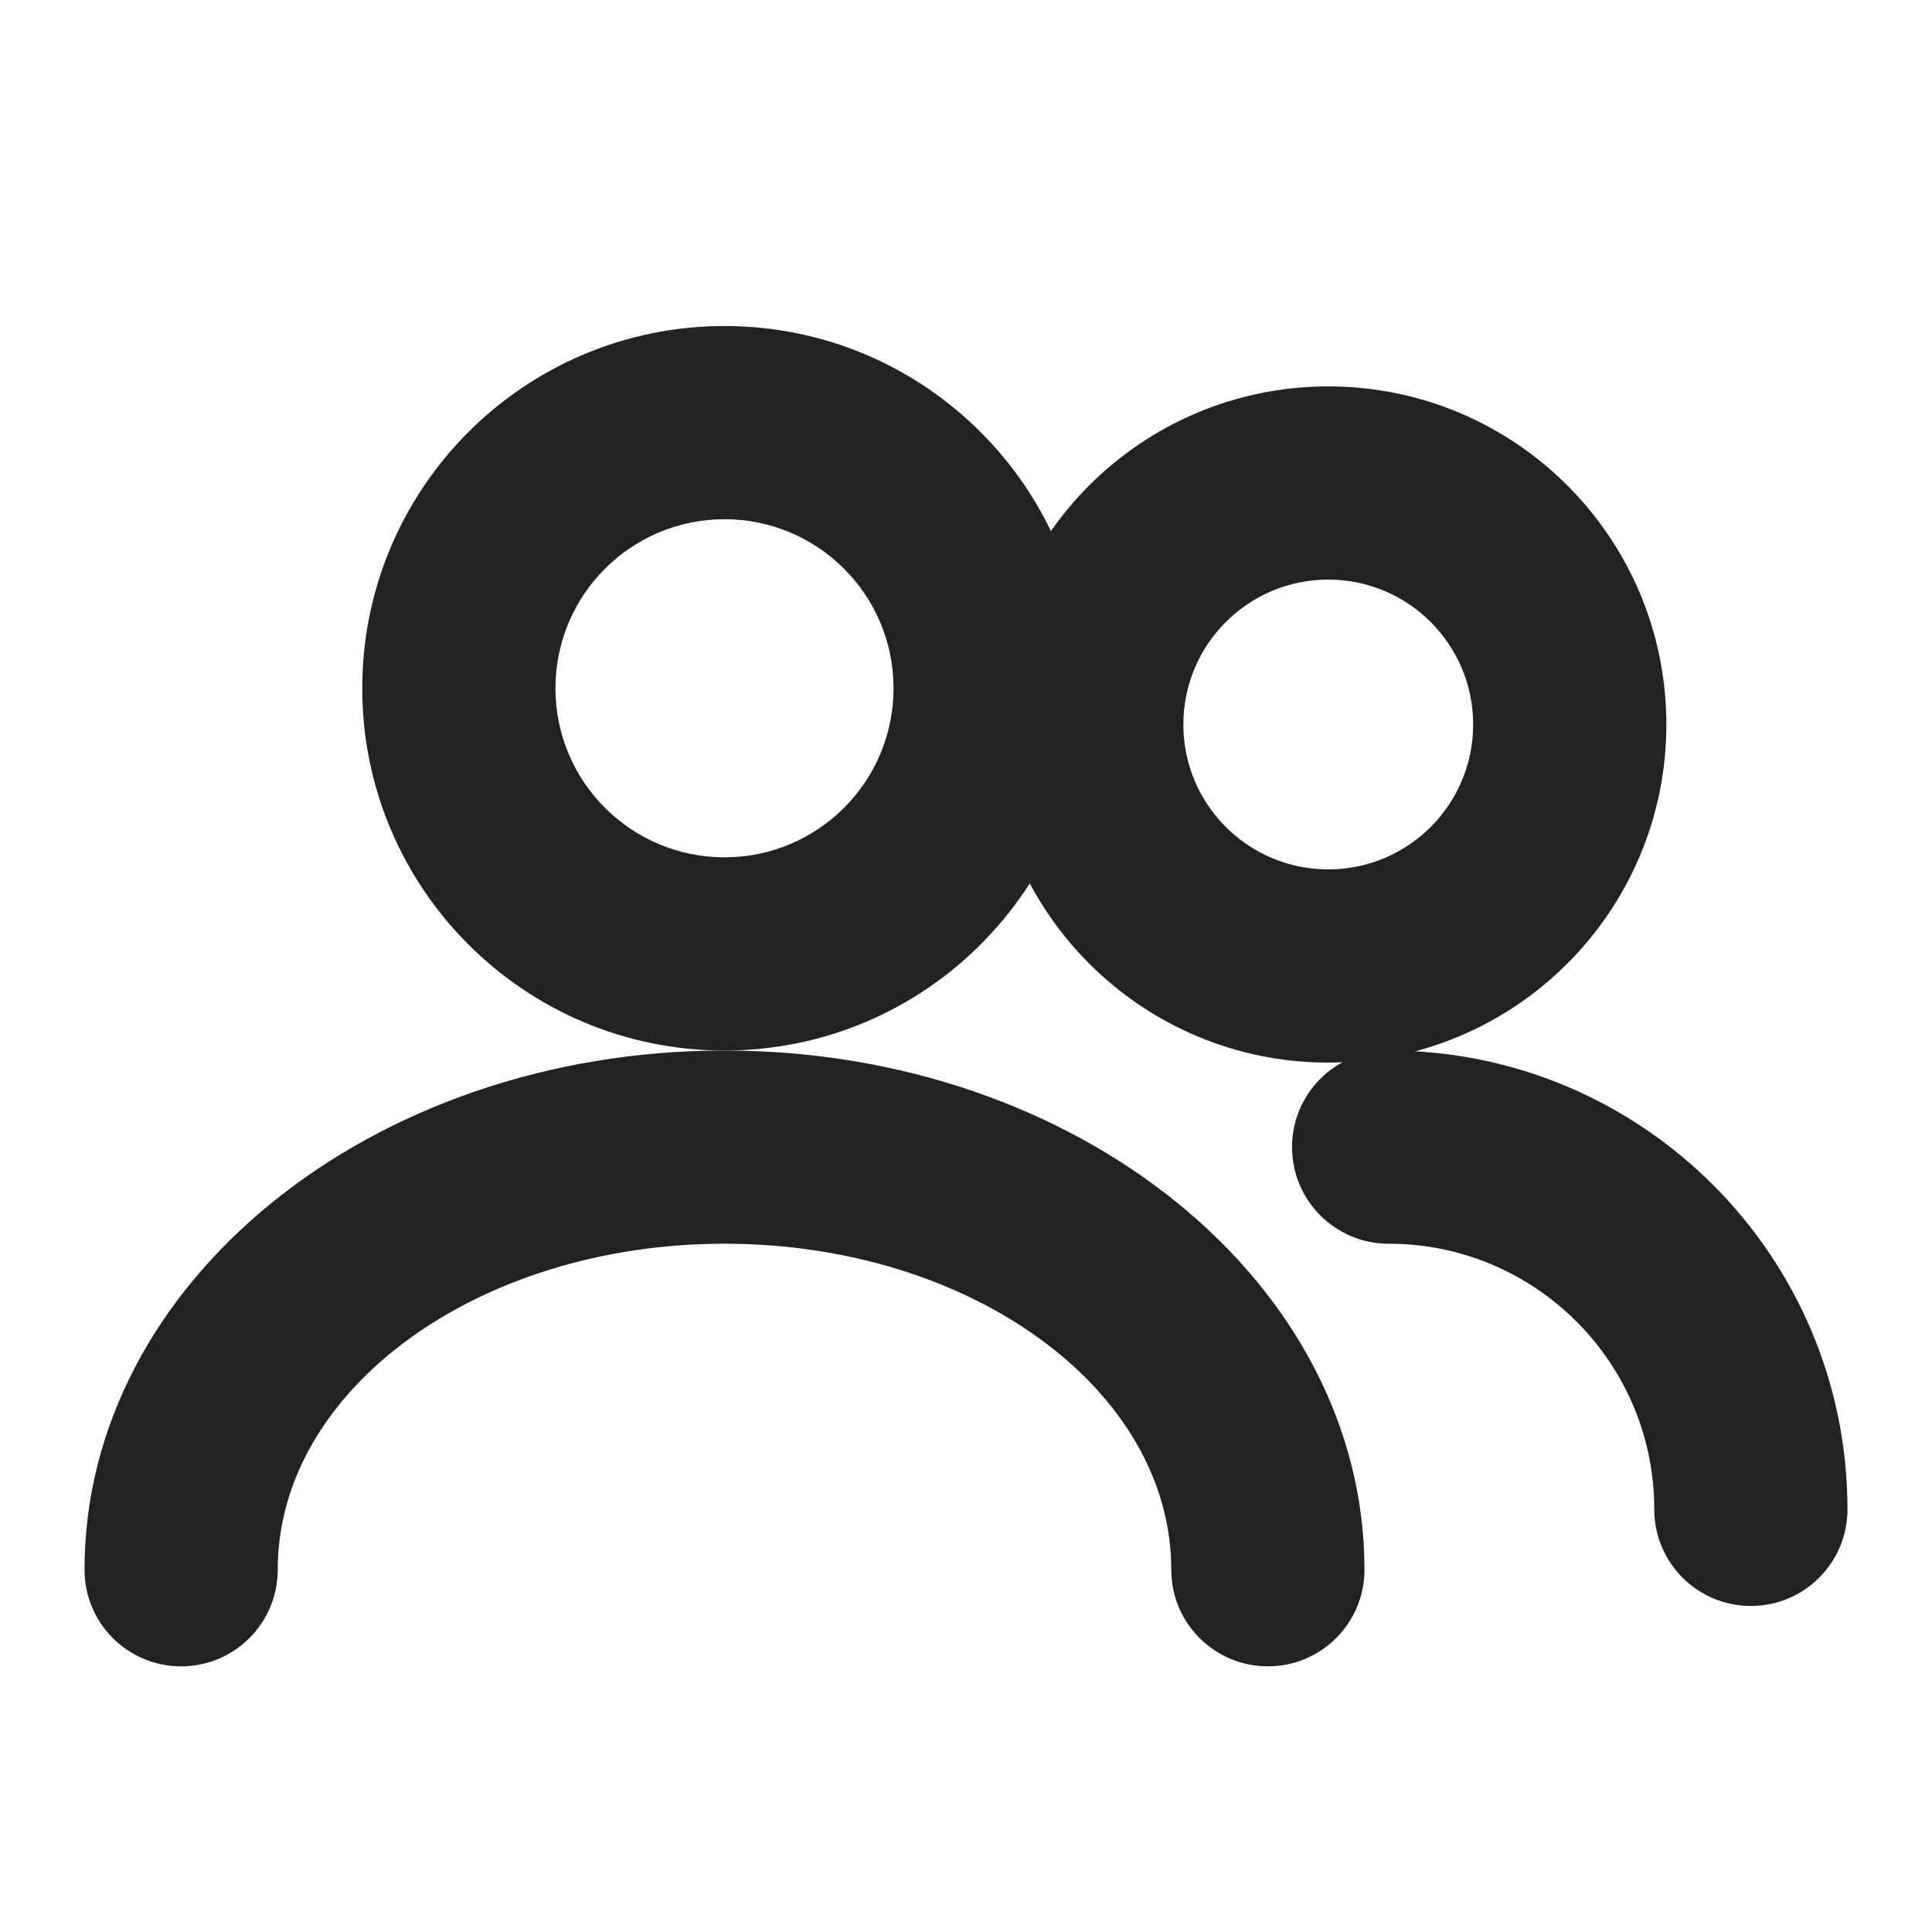
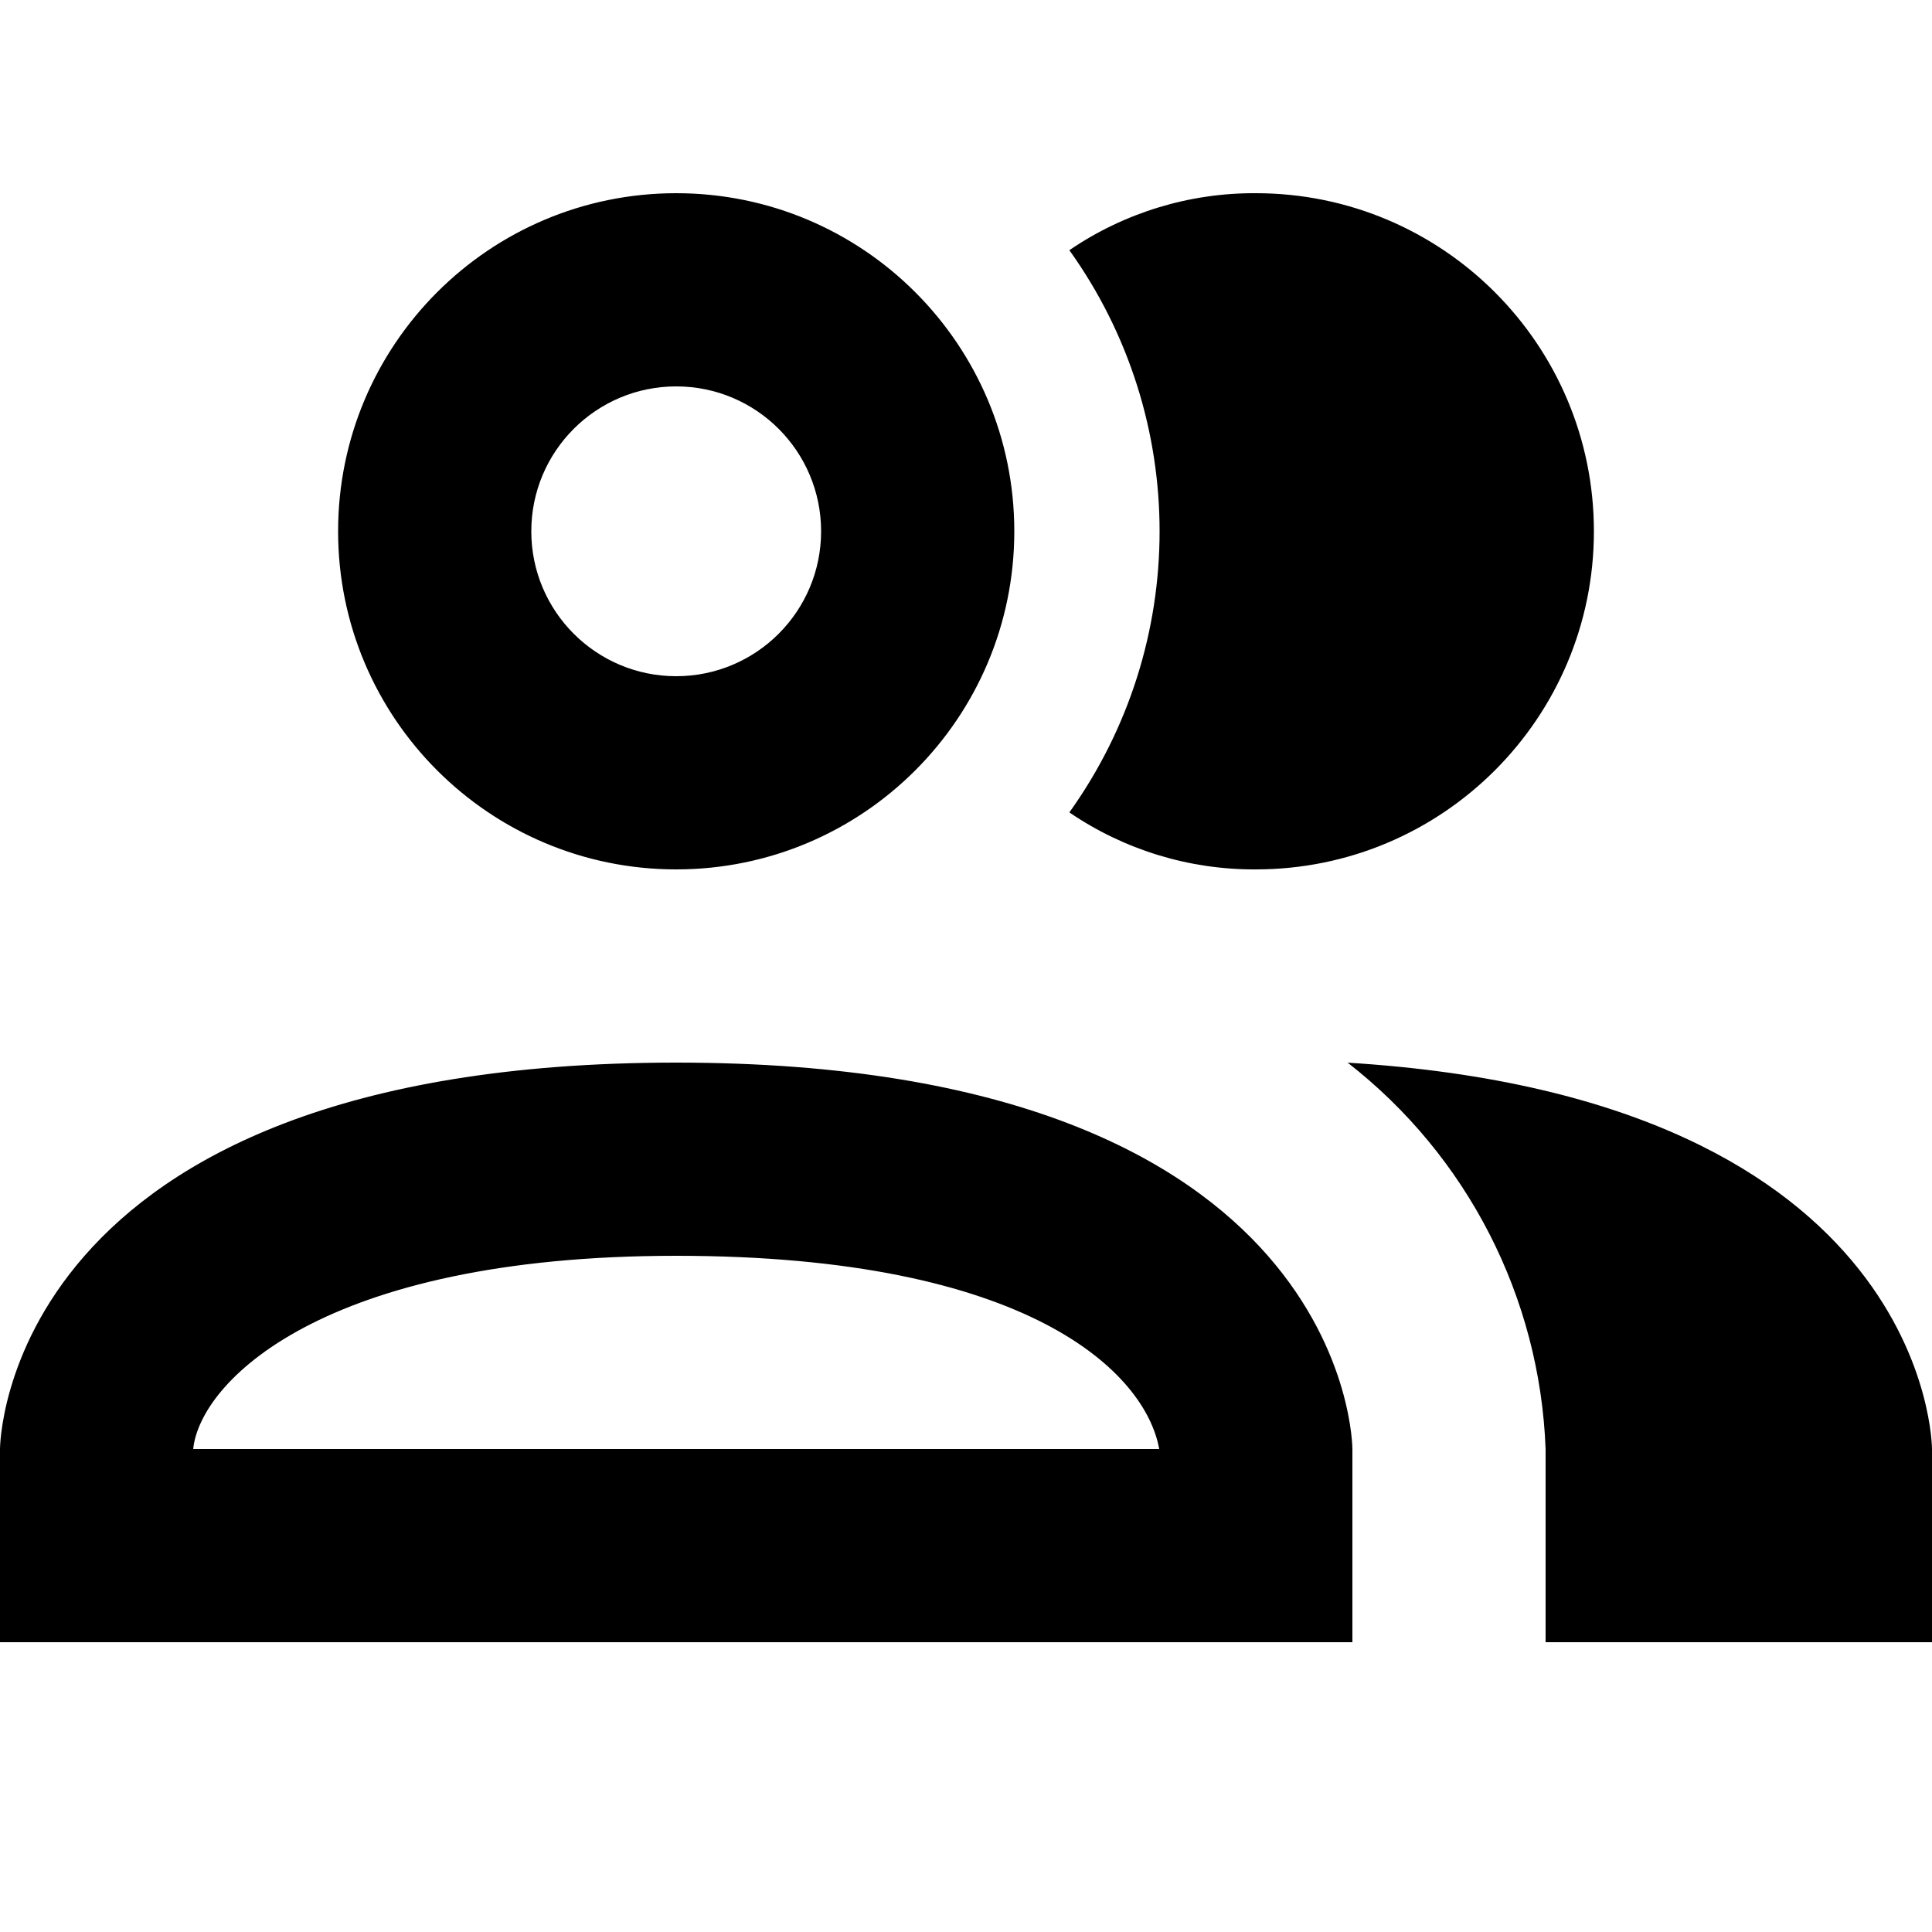
- <svg xmlns="http://www.w3.org/2000/svg" width="16" height="16" viewBox="0 0 16 16">
-   <path fill="#222" fill-rule="evenodd" d="M3.00 5.70 a3.00 3.00 0 1 0 6.00 0 a3.00 3.00 0 1 0 -6.00 0 z M4.60 5.70 a1.40 1.40 0 1 1 2.80 0 a1.40 1.40 0 1 1 -2.80 0 z" />
-   <path fill="#222" fill-rule="evenodd" d="M8.20 6.00 a2.80 2.80 0 1 0 5.60 0 a2.80 2.80 0 1 0 -5.60 0 z M9.80 6.00 a1.20 1.20 0 1 1 2.40 0 a1.20 1.20 0 1 1 -2.40 0 z" />
-   <path fill="#222" d="M0.7 13 a5.3 4.3 0 0 1 10.6 0 a0.8 0.8 0 0 1 -1.6 0 a3.7 2.7 0 0 0 -7.4 0 a0.8 0.8 0 0 1 -1.6 0 z" />
-   <path fill="#222" d="M11.5 8.7 a3.8 3.8 0 0 1 3.8 3.8 a0.8 0.8 0 0 1 -1.6 0 a2.2 2.2 0 0 0 -2.2 -2.2 a0.8 0.8 0 0 1 0 -1.6 z" />
+ <svg xmlns="http://www.w3.org/2000/svg" width="24" height="24" id="mdi-account-multiple-outline" viewBox="2 2 20 20">
+   <path d="M13.07 10.41A5 5 0 0 0 13.07 4.59A3.39 3.39 0 0 1 15 4A3.5 3.5 0 0 1 15 11A3.39 3.39 0 0 1 13.07 10.41M5.5 7.5A3.5 3.5 0 1 1 9 11A3.5 3.5 0 0 1 5.5 7.5M7.5 7.5A1.5 1.5 0 1 0 9 6A1.5 1.5 0 0 0 7.5 7.5M16 17V19H2V17S2 13 9 13 16 17 16 17M14 17C13.86 16.22 12.67 15 9 15S4.07 16.31 4 17M15.95 13A5.32 5.32 0 0 1 18 17V19H22V17S22 13.37 15.94 13Z" />
</svg>
